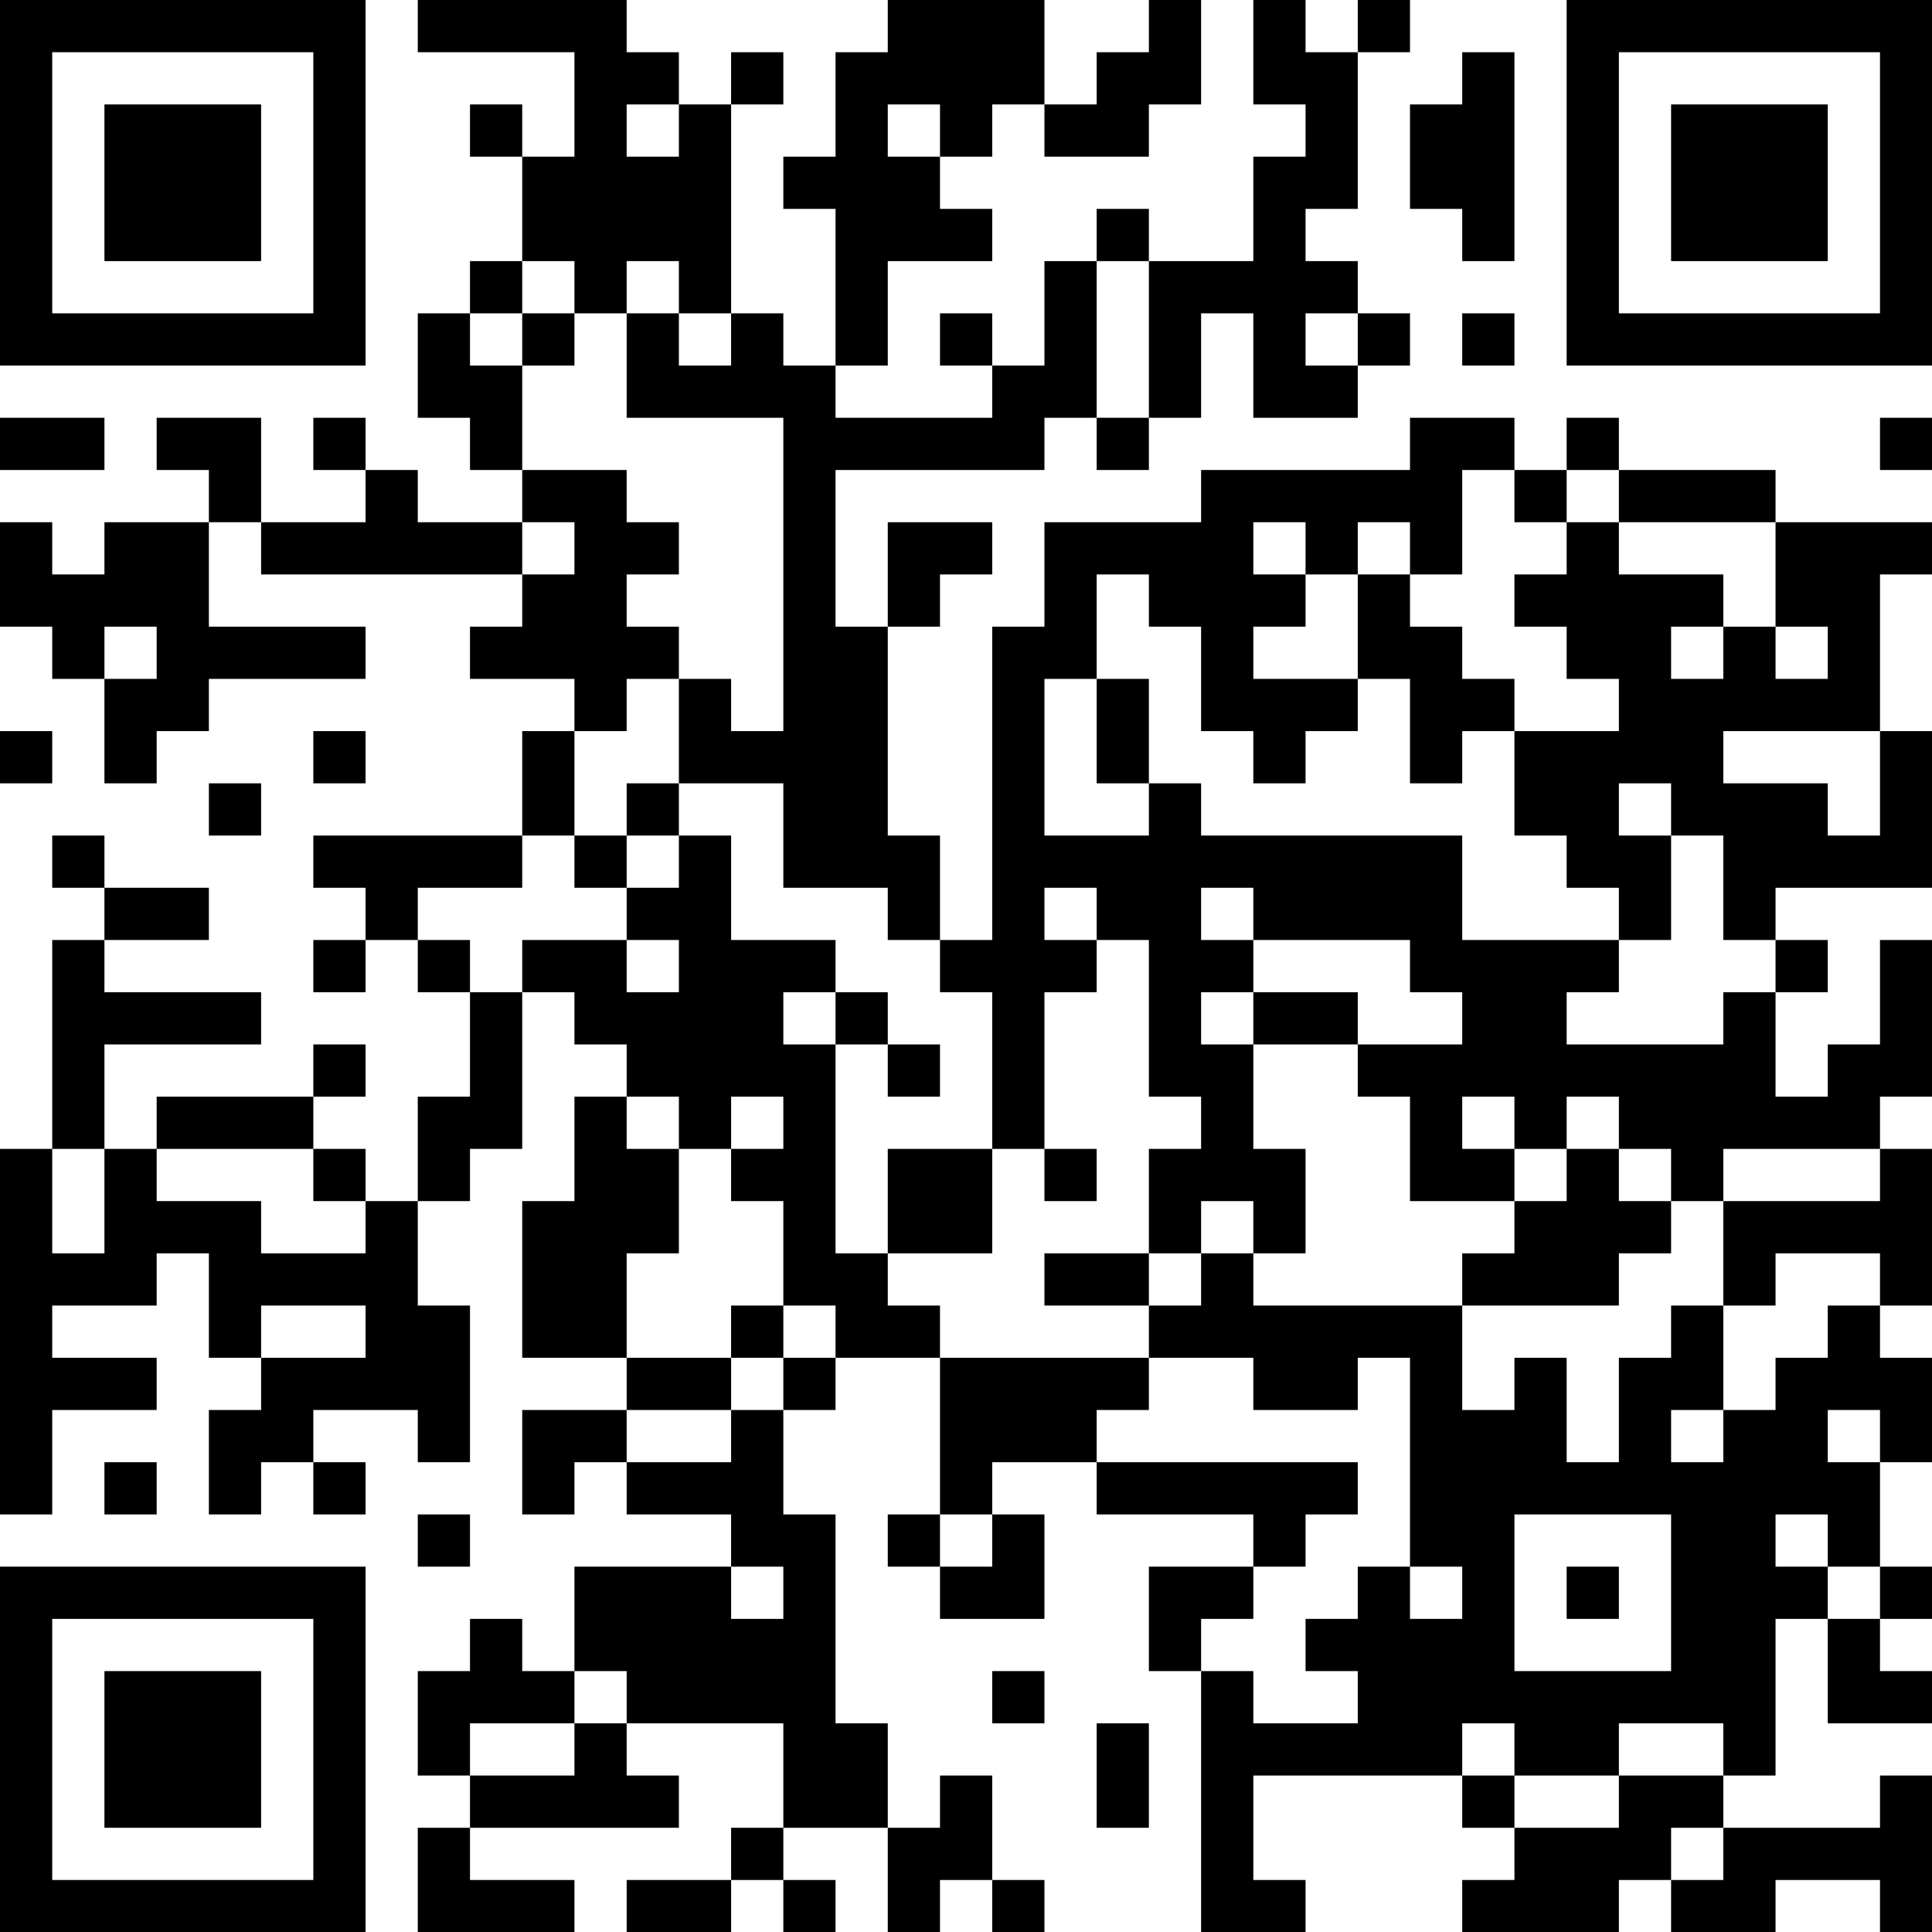
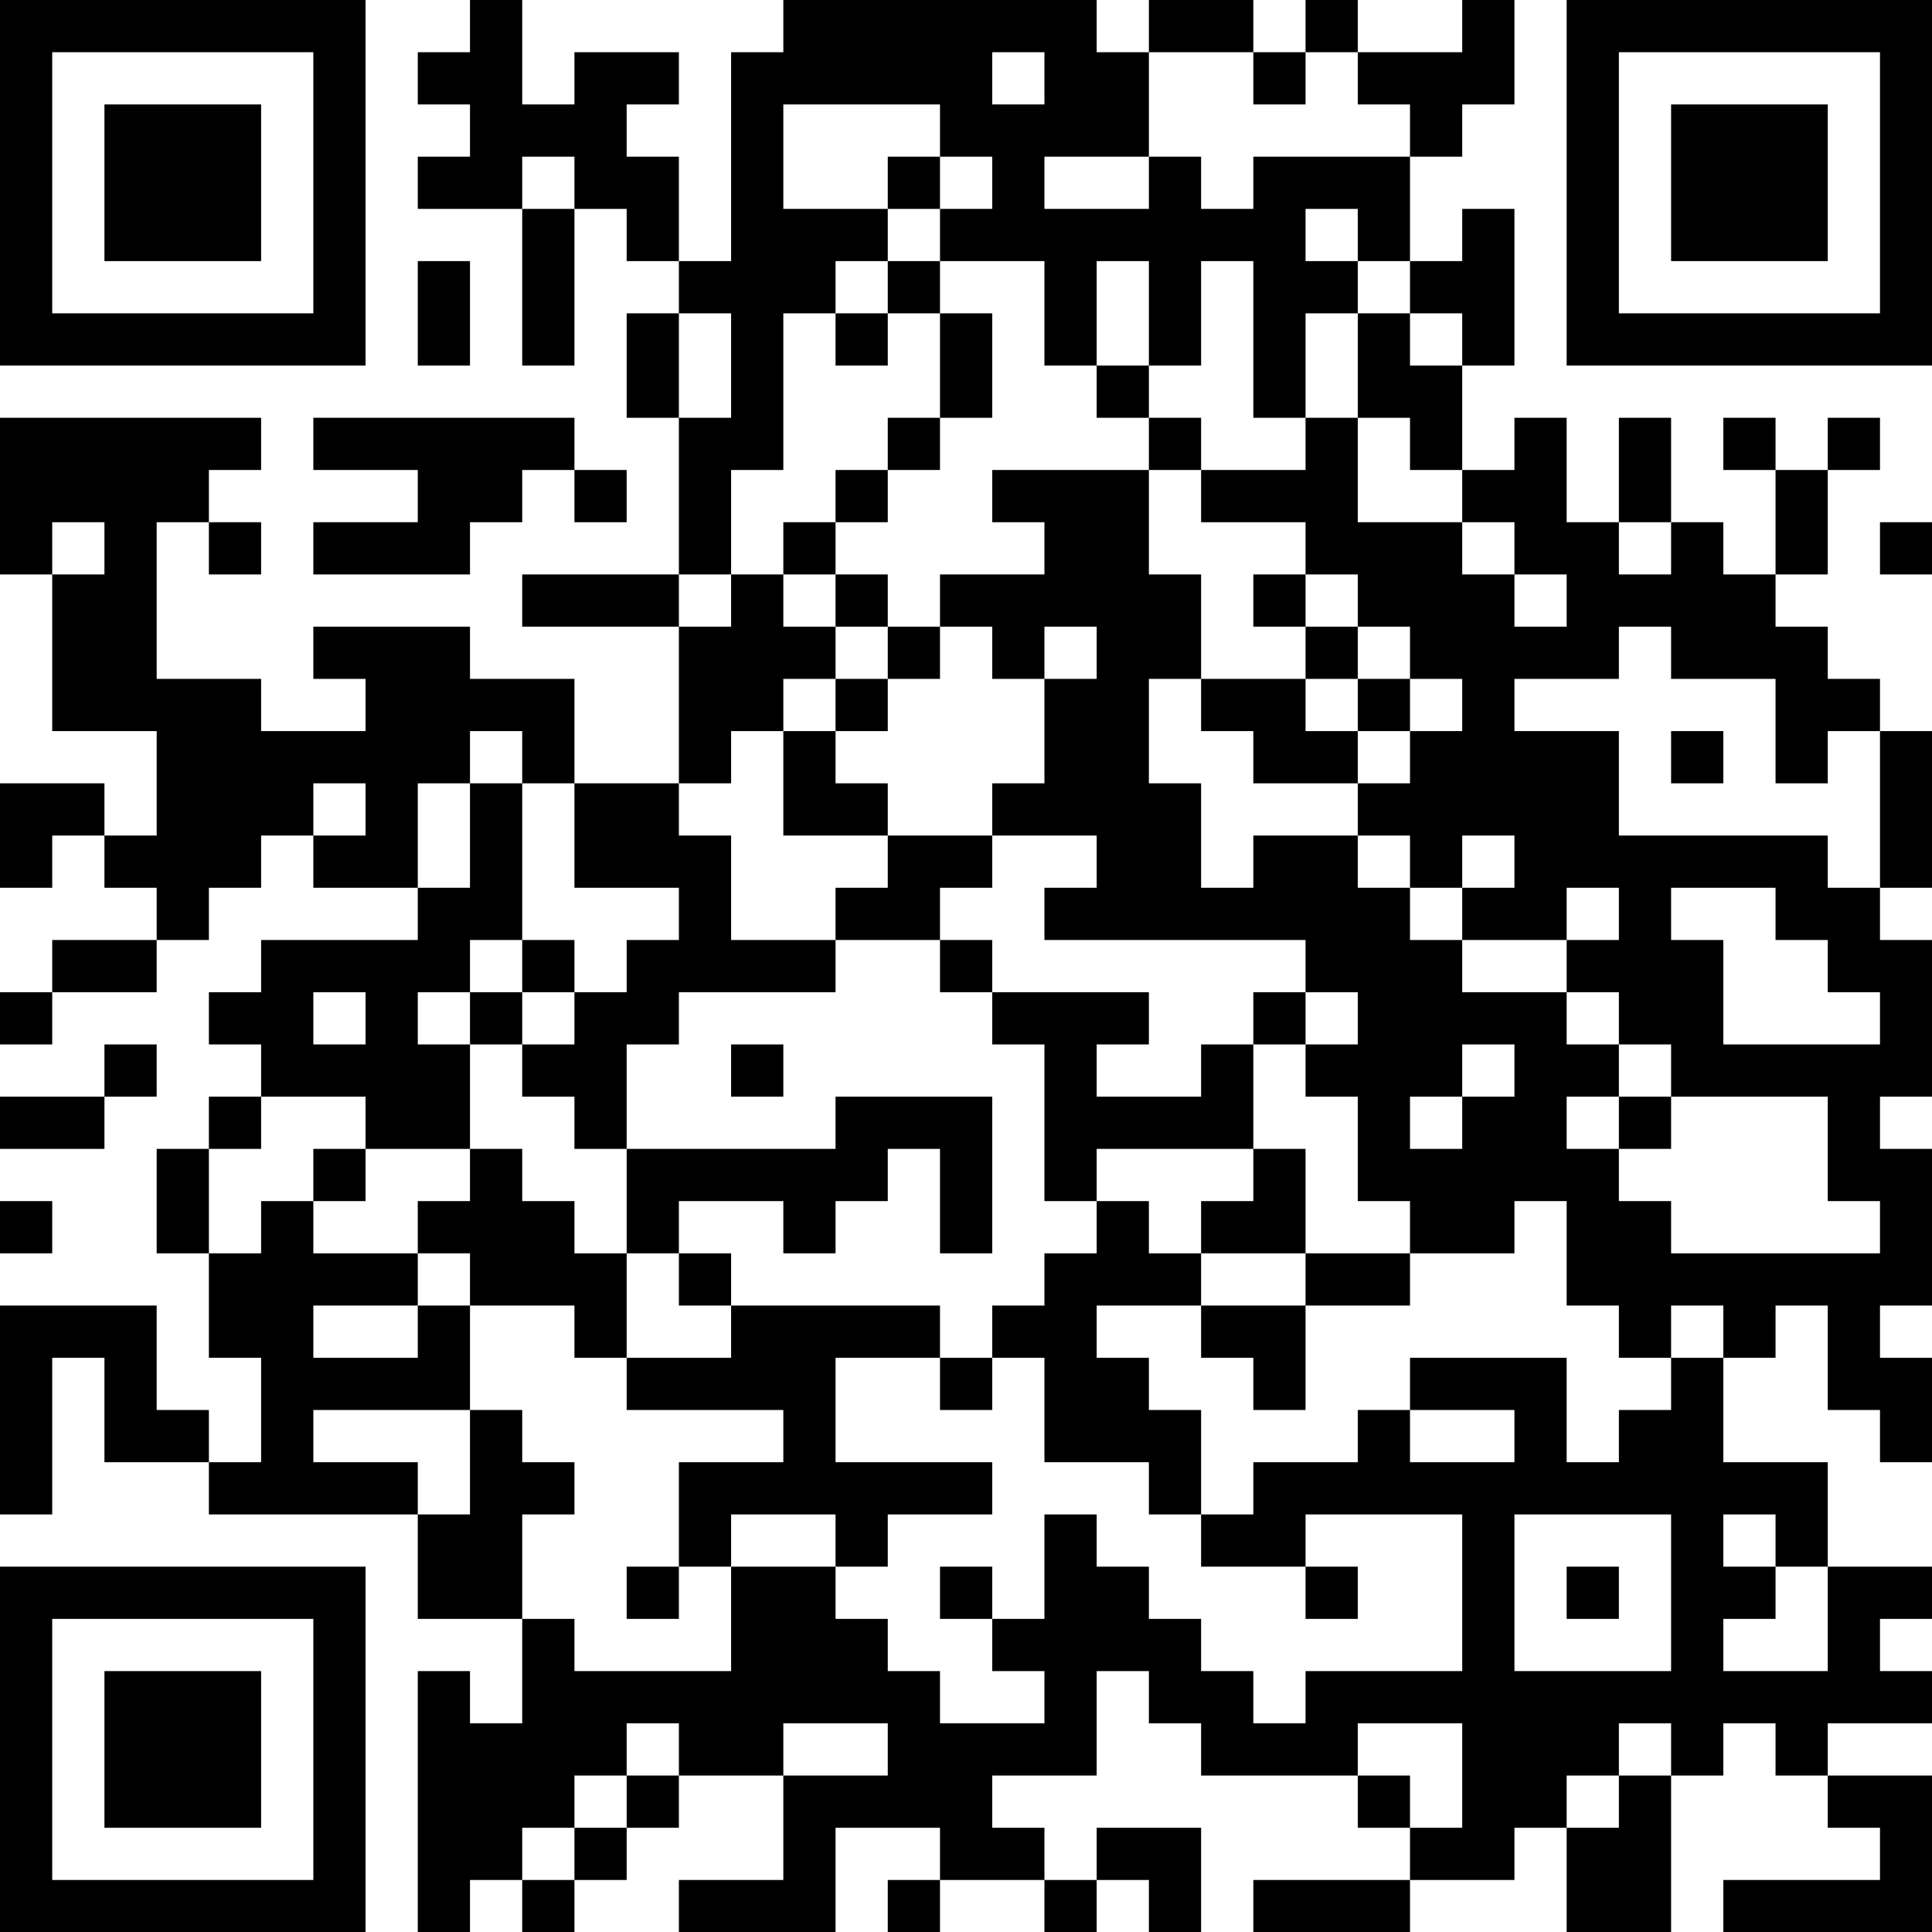
<svg xmlns="http://www.w3.org/2000/svg" version="1.1" width="100" height="100" viewBox="0 0 100 100">
  <rect x="0" y="0" width="100" height="100" fill="#ffffff" />
  <g transform="scale(2.703)">
    <g transform="translate(0,0)">
-       <path fill-rule="evenodd" d="M8 0L8 1L11 1L11 3L10 3L10 2L9 2L9 3L10 3L10 5L9 5L9 6L8 6L8 8L9 8L9 9L10 9L10 10L8 10L8 9L7 9L7 8L6 8L6 9L7 9L7 10L5 10L5 8L3 8L3 9L4 9L4 10L2 10L2 11L1 11L1 10L0 10L0 12L1 12L1 13L2 13L2 15L3 15L3 14L4 14L4 13L7 13L7 12L4 12L4 10L5 10L5 11L10 11L10 12L9 12L9 13L11 13L11 14L10 14L10 16L6 16L6 17L7 17L7 18L6 18L6 19L7 19L7 18L8 18L8 19L9 19L9 21L8 21L8 23L7 23L7 22L6 22L6 21L7 21L7 20L6 20L6 21L3 21L3 22L2 22L2 20L5 20L5 19L2 19L2 18L4 18L4 17L2 17L2 16L1 16L1 17L2 17L2 18L1 18L1 22L0 22L0 29L1 29L1 27L3 27L3 26L1 26L1 25L3 25L3 24L4 24L4 26L5 26L5 27L4 27L4 29L5 29L5 28L6 28L6 29L7 29L7 28L6 28L6 27L8 27L8 28L9 28L9 25L8 25L8 23L9 23L9 22L10 22L10 19L11 19L11 20L12 20L12 21L11 21L11 23L10 23L10 26L12 26L12 27L10 27L10 29L11 29L11 28L12 28L12 29L14 29L14 30L11 30L11 32L10 32L10 31L9 31L9 32L8 32L8 34L9 34L9 35L8 35L8 37L11 37L11 36L9 36L9 35L13 35L13 34L12 34L12 33L15 33L15 35L14 35L14 36L12 36L12 37L14 37L14 36L15 36L15 37L16 37L16 36L15 36L15 35L17 35L17 37L18 37L18 36L19 36L19 37L20 37L20 36L19 36L19 34L18 34L18 35L17 35L17 33L16 33L16 29L15 29L15 27L16 27L16 26L18 26L18 29L17 29L17 30L18 30L18 31L20 31L20 29L19 29L19 28L21 28L21 29L24 29L24 30L22 30L22 32L23 32L23 37L25 37L25 36L24 36L24 34L28 34L28 35L29 35L29 36L28 36L28 37L31 37L31 36L32 36L32 37L34 37L34 36L36 36L36 37L37 37L37 34L36 34L36 35L33 35L33 34L34 34L34 31L35 31L35 33L37 33L37 32L36 32L36 31L37 31L37 30L36 30L36 28L37 28L37 26L36 26L36 25L37 25L37 22L36 22L36 21L37 21L37 18L36 18L36 20L35 20L35 21L34 21L34 19L35 19L35 18L34 18L34 17L37 17L37 14L36 14L36 11L37 11L37 10L34 10L34 9L31 9L31 8L30 8L30 9L29 9L29 8L27 8L27 9L23 9L23 10L20 10L20 12L19 12L19 18L18 18L18 16L17 16L17 12L18 12L18 11L19 11L19 10L17 10L17 12L16 12L16 9L20 9L20 8L21 8L21 9L22 9L22 8L23 8L23 6L24 6L24 8L26 8L26 7L27 7L27 6L26 6L26 5L25 5L25 4L26 4L26 1L27 1L27 0L26 0L26 1L25 1L25 0L24 0L24 2L25 2L25 3L24 3L24 5L22 5L22 4L21 4L21 5L20 5L20 7L19 7L19 6L18 6L18 7L19 7L19 8L16 8L16 7L17 7L17 5L19 5L19 4L18 4L18 3L19 3L19 2L20 2L20 3L22 3L22 2L23 2L23 0L22 0L22 1L21 1L21 2L20 2L20 0L17 0L17 1L16 1L16 3L15 3L15 4L16 4L16 7L15 7L15 6L14 6L14 2L15 2L15 1L14 1L14 2L13 2L13 1L12 1L12 0ZM28 1L28 2L27 2L27 4L28 4L28 5L29 5L29 1ZM12 2L12 3L13 3L13 2ZM17 2L17 3L18 3L18 2ZM10 5L10 6L9 6L9 7L10 7L10 9L12 9L12 10L13 10L13 11L12 11L12 12L13 12L13 13L12 13L12 14L11 14L11 16L10 16L10 17L8 17L8 18L9 18L9 19L10 19L10 18L12 18L12 19L13 19L13 18L12 18L12 17L13 17L13 16L14 16L14 18L16 18L16 19L15 19L15 20L16 20L16 24L17 24L17 25L18 25L18 26L22 26L22 27L21 27L21 28L26 28L26 29L25 29L25 30L24 30L24 31L23 31L23 32L24 32L24 33L26 33L26 32L25 32L25 31L26 31L26 30L27 30L27 31L28 31L28 30L27 30L27 26L26 26L26 27L24 27L24 26L22 26L22 25L23 25L23 24L24 24L24 25L28 25L28 27L29 27L29 26L30 26L30 28L31 28L31 26L32 26L32 25L33 25L33 27L32 27L32 28L33 28L33 27L34 27L34 26L35 26L35 25L36 25L36 24L34 24L34 25L33 25L33 23L36 23L36 22L33 22L33 23L32 23L32 22L31 22L31 21L30 21L30 22L29 22L29 21L28 21L28 22L29 22L29 23L27 23L27 21L26 21L26 20L28 20L28 19L27 19L27 18L24 18L24 17L23 17L23 18L24 18L24 19L23 19L23 20L24 20L24 22L25 22L25 24L24 24L24 23L23 23L23 24L22 24L22 22L23 22L23 21L22 21L22 18L21 18L21 17L20 17L20 18L21 18L21 19L20 19L20 22L19 22L19 19L18 19L18 18L17 18L17 17L15 17L15 15L13 15L13 13L14 13L14 14L15 14L15 8L12 8L12 6L13 6L13 7L14 7L14 6L13 6L13 5L12 5L12 6L11 6L11 5ZM21 5L21 8L22 8L22 5ZM10 6L10 7L11 7L11 6ZM25 6L25 7L26 7L26 6ZM28 6L28 7L29 7L29 6ZM0 8L0 9L2 9L2 8ZM36 8L36 9L37 9L37 8ZM28 9L28 11L27 11L27 10L26 10L26 11L25 11L25 10L24 10L24 11L25 11L25 12L24 12L24 13L26 13L26 14L25 14L25 15L24 15L24 14L23 14L23 12L22 12L22 11L21 11L21 13L20 13L20 16L22 16L22 15L23 15L23 16L28 16L28 18L31 18L31 19L30 19L30 20L33 20L33 19L34 19L34 18L33 18L33 16L32 16L32 15L31 15L31 16L32 16L32 18L31 18L31 17L30 17L30 16L29 16L29 14L31 14L31 13L30 13L30 12L29 12L29 11L30 11L30 10L31 10L31 11L33 11L33 12L32 12L32 13L33 13L33 12L34 12L34 13L35 13L35 12L34 12L34 10L31 10L31 9L30 9L30 10L29 10L29 9ZM10 10L10 11L11 11L11 10ZM26 11L26 13L27 13L27 15L28 15L28 14L29 14L29 13L28 13L28 12L27 12L27 11ZM2 12L2 13L3 13L3 12ZM21 13L21 15L22 15L22 13ZM0 14L0 15L1 15L1 14ZM6 14L6 15L7 15L7 14ZM33 14L33 15L35 15L35 16L36 16L36 14ZM4 15L4 16L5 16L5 15ZM12 15L12 16L11 16L11 17L12 17L12 16L13 16L13 15ZM16 19L16 20L17 20L17 21L18 21L18 20L17 20L17 19ZM24 19L24 20L26 20L26 19ZM12 21L12 22L13 22L13 24L12 24L12 26L14 26L14 27L12 27L12 28L14 28L14 27L15 27L15 26L16 26L16 25L15 25L15 23L14 23L14 22L15 22L15 21L14 21L14 22L13 22L13 21ZM1 22L1 24L2 24L2 22ZM3 22L3 23L5 23L5 24L7 24L7 23L6 23L6 22ZM17 22L17 24L19 24L19 22ZM20 22L20 23L21 23L21 22ZM30 22L30 23L29 23L29 24L28 24L28 25L31 25L31 24L32 24L32 23L31 23L31 22ZM20 24L20 25L22 25L22 24ZM5 25L5 26L7 26L7 25ZM14 25L14 26L15 26L15 25ZM35 27L35 28L36 28L36 27ZM2 28L2 29L3 29L3 28ZM8 29L8 30L9 30L9 29ZM18 29L18 30L19 30L19 29ZM29 29L29 32L32 32L32 29ZM34 29L34 30L35 30L35 31L36 31L36 30L35 30L35 29ZM14 30L14 31L15 31L15 30ZM30 30L30 31L31 31L31 30ZM11 32L11 33L9 33L9 34L11 34L11 33L12 33L12 32ZM19 32L19 33L20 33L20 32ZM21 33L21 35L22 35L22 33ZM28 33L28 34L29 34L29 35L31 35L31 34L33 34L33 33L31 33L31 34L29 34L29 33ZM32 35L32 36L33 36L33 35ZM0 0L0 7L7 7L7 0ZM1 1L1 6L6 6L6 1ZM2 2L2 5L5 5L5 2ZM30 0L30 7L37 7L37 0ZM31 1L31 6L36 6L36 1ZM32 2L32 5L35 5L35 2ZM0 30L0 37L7 37L7 30ZM1 31L1 36L6 36L6 31ZM2 32L2 35L5 35L5 32Z" fill="#000000" />
+       <path fill-rule="evenodd" d="M9 0L9 1L8 1L8 2L9 2L9 3L8 3L8 4L10 4L10 7L11 7L11 4L12 4L12 5L13 5L13 6L12 6L12 8L13 8L13 11L10 11L10 12L13 12L13 15L11 15L11 13L9 13L9 12L6 12L6 13L7 13L7 14L5 14L5 13L3 13L3 10L4 10L4 11L5 11L5 10L4 10L4 9L5 9L5 8L0 8L0 11L1 11L1 14L3 14L3 16L2 16L2 15L0 15L0 17L1 17L1 16L2 16L2 17L3 17L3 18L1 18L1 19L0 19L0 20L1 20L1 19L3 19L3 18L4 18L4 17L5 17L5 16L6 16L6 17L8 17L8 18L5 18L5 19L4 19L4 20L5 20L5 21L4 21L4 22L3 22L3 24L4 24L4 26L5 26L5 28L4 28L4 27L3 27L3 25L0 25L0 29L1 29L1 26L2 26L2 28L4 28L4 29L8 29L8 31L10 31L10 33L9 33L9 32L8 32L8 37L9 37L9 36L10 36L10 37L11 37L11 36L12 36L12 35L13 35L13 34L15 34L15 36L13 36L13 37L16 37L16 35L18 35L18 36L17 36L17 37L18 37L18 36L20 36L20 37L21 37L21 36L22 36L22 37L23 37L23 35L21 35L21 36L20 36L20 35L19 35L19 34L21 34L21 32L22 32L22 33L23 33L23 34L26 34L26 35L27 35L27 36L24 36L24 37L27 37L27 36L29 36L29 35L30 35L30 37L32 37L32 34L33 34L33 33L34 33L34 34L35 34L35 35L36 35L36 36L33 36L33 37L37 37L37 34L35 34L35 33L37 33L37 32L36 32L36 31L37 31L37 30L35 30L35 28L33 28L33 26L34 26L34 25L35 25L35 27L36 27L36 28L37 28L37 26L36 26L36 25L37 25L37 22L36 22L36 21L37 21L37 18L36 18L36 17L37 17L37 14L36 14L36 13L35 13L35 12L34 12L34 11L35 11L35 9L36 9L36 8L35 8L35 9L34 9L34 8L33 8L33 9L34 9L34 11L33 11L33 10L32 10L32 8L31 8L31 10L30 10L30 8L29 8L29 9L28 9L28 7L29 7L29 4L28 4L28 5L27 5L27 3L28 3L28 2L29 2L29 0L28 0L28 1L26 1L26 0L25 0L25 1L24 1L24 0L22 0L22 1L21 1L21 0L15 0L15 1L14 1L14 5L13 5L13 3L12 3L12 2L13 2L13 1L11 1L11 2L10 2L10 0ZM19 1L19 2L20 2L20 1ZM22 1L22 3L20 3L20 4L22 4L22 3L23 3L23 4L24 4L24 3L27 3L27 2L26 2L26 1L25 1L25 2L24 2L24 1ZM15 2L15 4L17 4L17 5L16 5L16 6L15 6L15 9L14 9L14 11L13 11L13 12L14 12L14 11L15 11L15 12L16 12L16 13L15 13L15 14L14 14L14 15L13 15L13 16L14 16L14 18L16 18L16 19L13 19L13 20L12 20L12 22L11 22L11 21L10 21L10 20L11 20L11 19L12 19L12 18L13 18L13 17L11 17L11 15L10 15L10 14L9 14L9 15L8 15L8 17L9 17L9 15L10 15L10 18L9 18L9 19L8 19L8 20L9 20L9 22L7 22L7 21L5 21L5 22L4 22L4 24L5 24L5 23L6 23L6 24L8 24L8 25L6 25L6 26L8 26L8 25L9 25L9 27L6 27L6 28L8 28L8 29L9 29L9 27L10 27L10 28L11 28L11 29L10 29L10 31L11 31L11 32L14 32L14 30L16 30L16 31L17 31L17 32L18 32L18 33L20 33L20 32L19 32L19 31L20 31L20 29L21 29L21 30L22 30L22 31L23 31L23 32L24 32L24 33L25 33L25 32L28 32L28 29L25 29L25 30L23 30L23 29L24 29L24 28L26 28L26 27L27 27L27 28L29 28L29 27L27 27L27 26L30 26L30 28L31 28L31 27L32 27L32 26L33 26L33 25L32 25L32 26L31 26L31 25L30 25L30 23L29 23L29 24L27 24L27 23L26 23L26 21L25 21L25 20L26 20L26 19L25 19L25 18L20 18L20 17L21 17L21 16L19 16L19 15L20 15L20 13L21 13L21 12L20 12L20 13L19 13L19 12L18 12L18 11L20 11L20 10L19 10L19 9L22 9L22 11L23 11L23 13L22 13L22 15L23 15L23 17L24 17L24 16L26 16L26 17L27 17L27 18L28 18L28 19L30 19L30 20L31 20L31 21L30 21L30 22L31 22L31 23L32 23L32 24L36 24L36 23L35 23L35 21L32 21L32 20L31 20L31 19L30 19L30 18L31 18L31 17L30 17L30 18L28 18L28 17L29 17L29 16L28 16L28 17L27 17L27 16L26 16L26 15L27 15L27 14L28 14L28 13L27 13L27 12L26 12L26 11L25 11L25 10L23 10L23 9L25 9L25 8L26 8L26 10L28 10L28 11L29 11L29 12L30 12L30 11L29 11L29 10L28 10L28 9L27 9L27 8L26 8L26 6L27 6L27 7L28 7L28 6L27 6L27 5L26 5L26 4L25 4L25 5L26 5L26 6L25 6L25 8L24 8L24 5L23 5L23 7L22 7L22 5L21 5L21 7L20 7L20 5L18 5L18 4L19 4L19 3L18 3L18 2ZM10 3L10 4L11 4L11 3ZM17 3L17 4L18 4L18 3ZM8 5L8 7L9 7L9 5ZM17 5L17 6L16 6L16 7L17 7L17 6L18 6L18 8L17 8L17 9L16 9L16 10L15 10L15 11L16 11L16 12L17 12L17 13L16 13L16 14L15 14L15 16L17 16L17 17L16 17L16 18L18 18L18 19L19 19L19 20L20 20L20 23L21 23L21 24L20 24L20 25L19 25L19 26L18 26L18 25L14 25L14 24L13 24L13 23L15 23L15 24L16 24L16 23L17 23L17 22L18 22L18 24L19 24L19 21L16 21L16 22L12 22L12 24L11 24L11 23L10 23L10 22L9 22L9 23L8 23L8 24L9 24L9 25L11 25L11 26L12 26L12 27L15 27L15 28L13 28L13 30L12 30L12 31L13 31L13 30L14 30L14 29L16 29L16 30L17 30L17 29L19 29L19 28L16 28L16 26L18 26L18 27L19 27L19 26L20 26L20 28L22 28L22 29L23 29L23 27L22 27L22 26L21 26L21 25L23 25L23 26L24 26L24 27L25 27L25 25L27 25L27 24L25 24L25 22L24 22L24 20L25 20L25 19L24 19L24 20L23 20L23 21L21 21L21 20L22 20L22 19L19 19L19 18L18 18L18 17L19 17L19 16L17 16L17 15L16 15L16 14L17 14L17 13L18 13L18 12L17 12L17 11L16 11L16 10L17 10L17 9L18 9L18 8L19 8L19 6L18 6L18 5ZM13 6L13 8L14 8L14 6ZM21 7L21 8L22 8L22 9L23 9L23 8L22 8L22 7ZM6 8L6 9L8 9L8 10L6 10L6 11L9 11L9 10L10 10L10 9L11 9L11 10L12 10L12 9L11 9L11 8ZM1 10L1 11L2 11L2 10ZM31 10L31 11L32 11L32 10ZM36 10L36 11L37 11L37 10ZM24 11L24 12L25 12L25 13L23 13L23 14L24 14L24 15L26 15L26 14L27 14L27 13L26 13L26 12L25 12L25 11ZM31 12L31 13L29 13L29 14L31 14L31 16L35 16L35 17L36 17L36 14L35 14L35 15L34 15L34 13L32 13L32 12ZM25 13L25 14L26 14L26 13ZM32 14L32 15L33 15L33 14ZM6 15L6 16L7 16L7 15ZM32 17L32 18L33 18L33 20L36 20L36 19L35 19L35 18L34 18L34 17ZM10 18L10 19L9 19L9 20L10 20L10 19L11 19L11 18ZM6 19L6 20L7 20L7 19ZM2 20L2 21L0 21L0 22L2 22L2 21L3 21L3 20ZM14 20L14 21L15 21L15 20ZM28 20L28 21L27 21L27 22L28 22L28 21L29 21L29 20ZM31 21L31 22L32 22L32 21ZM6 22L6 23L7 23L7 22ZM21 22L21 23L22 23L22 24L23 24L23 25L25 25L25 24L23 24L23 23L24 23L24 22ZM0 23L0 24L1 24L1 23ZM12 24L12 26L14 26L14 25L13 25L13 24ZM29 29L29 32L32 32L32 29ZM33 29L33 30L34 30L34 31L33 31L33 32L35 32L35 30L34 30L34 29ZM18 30L18 31L19 31L19 30ZM25 30L25 31L26 31L26 30ZM30 30L30 31L31 31L31 30ZM12 33L12 34L11 34L11 35L10 35L10 36L11 36L11 35L12 35L12 34L13 34L13 33ZM15 33L15 34L17 34L17 33ZM26 33L26 34L27 34L27 35L28 35L28 33ZM31 33L31 34L30 34L30 35L31 35L31 34L32 34L32 33ZM0 0L0 7L7 7L7 0ZM1 1L1 6L6 6L6 1ZM2 2L2 5L5 5L5 2ZM30 0L30 7L37 7L37 0ZM31 1L31 6L36 6L36 1ZM32 2L32 5L35 5L35 2ZM0 30L0 37L7 37L7 30ZM1 31L1 36L6 36L6 31ZM2 32L2 35L5 35L5 32Z" fill="#000000" />
    </g>
  </g>
</svg>
